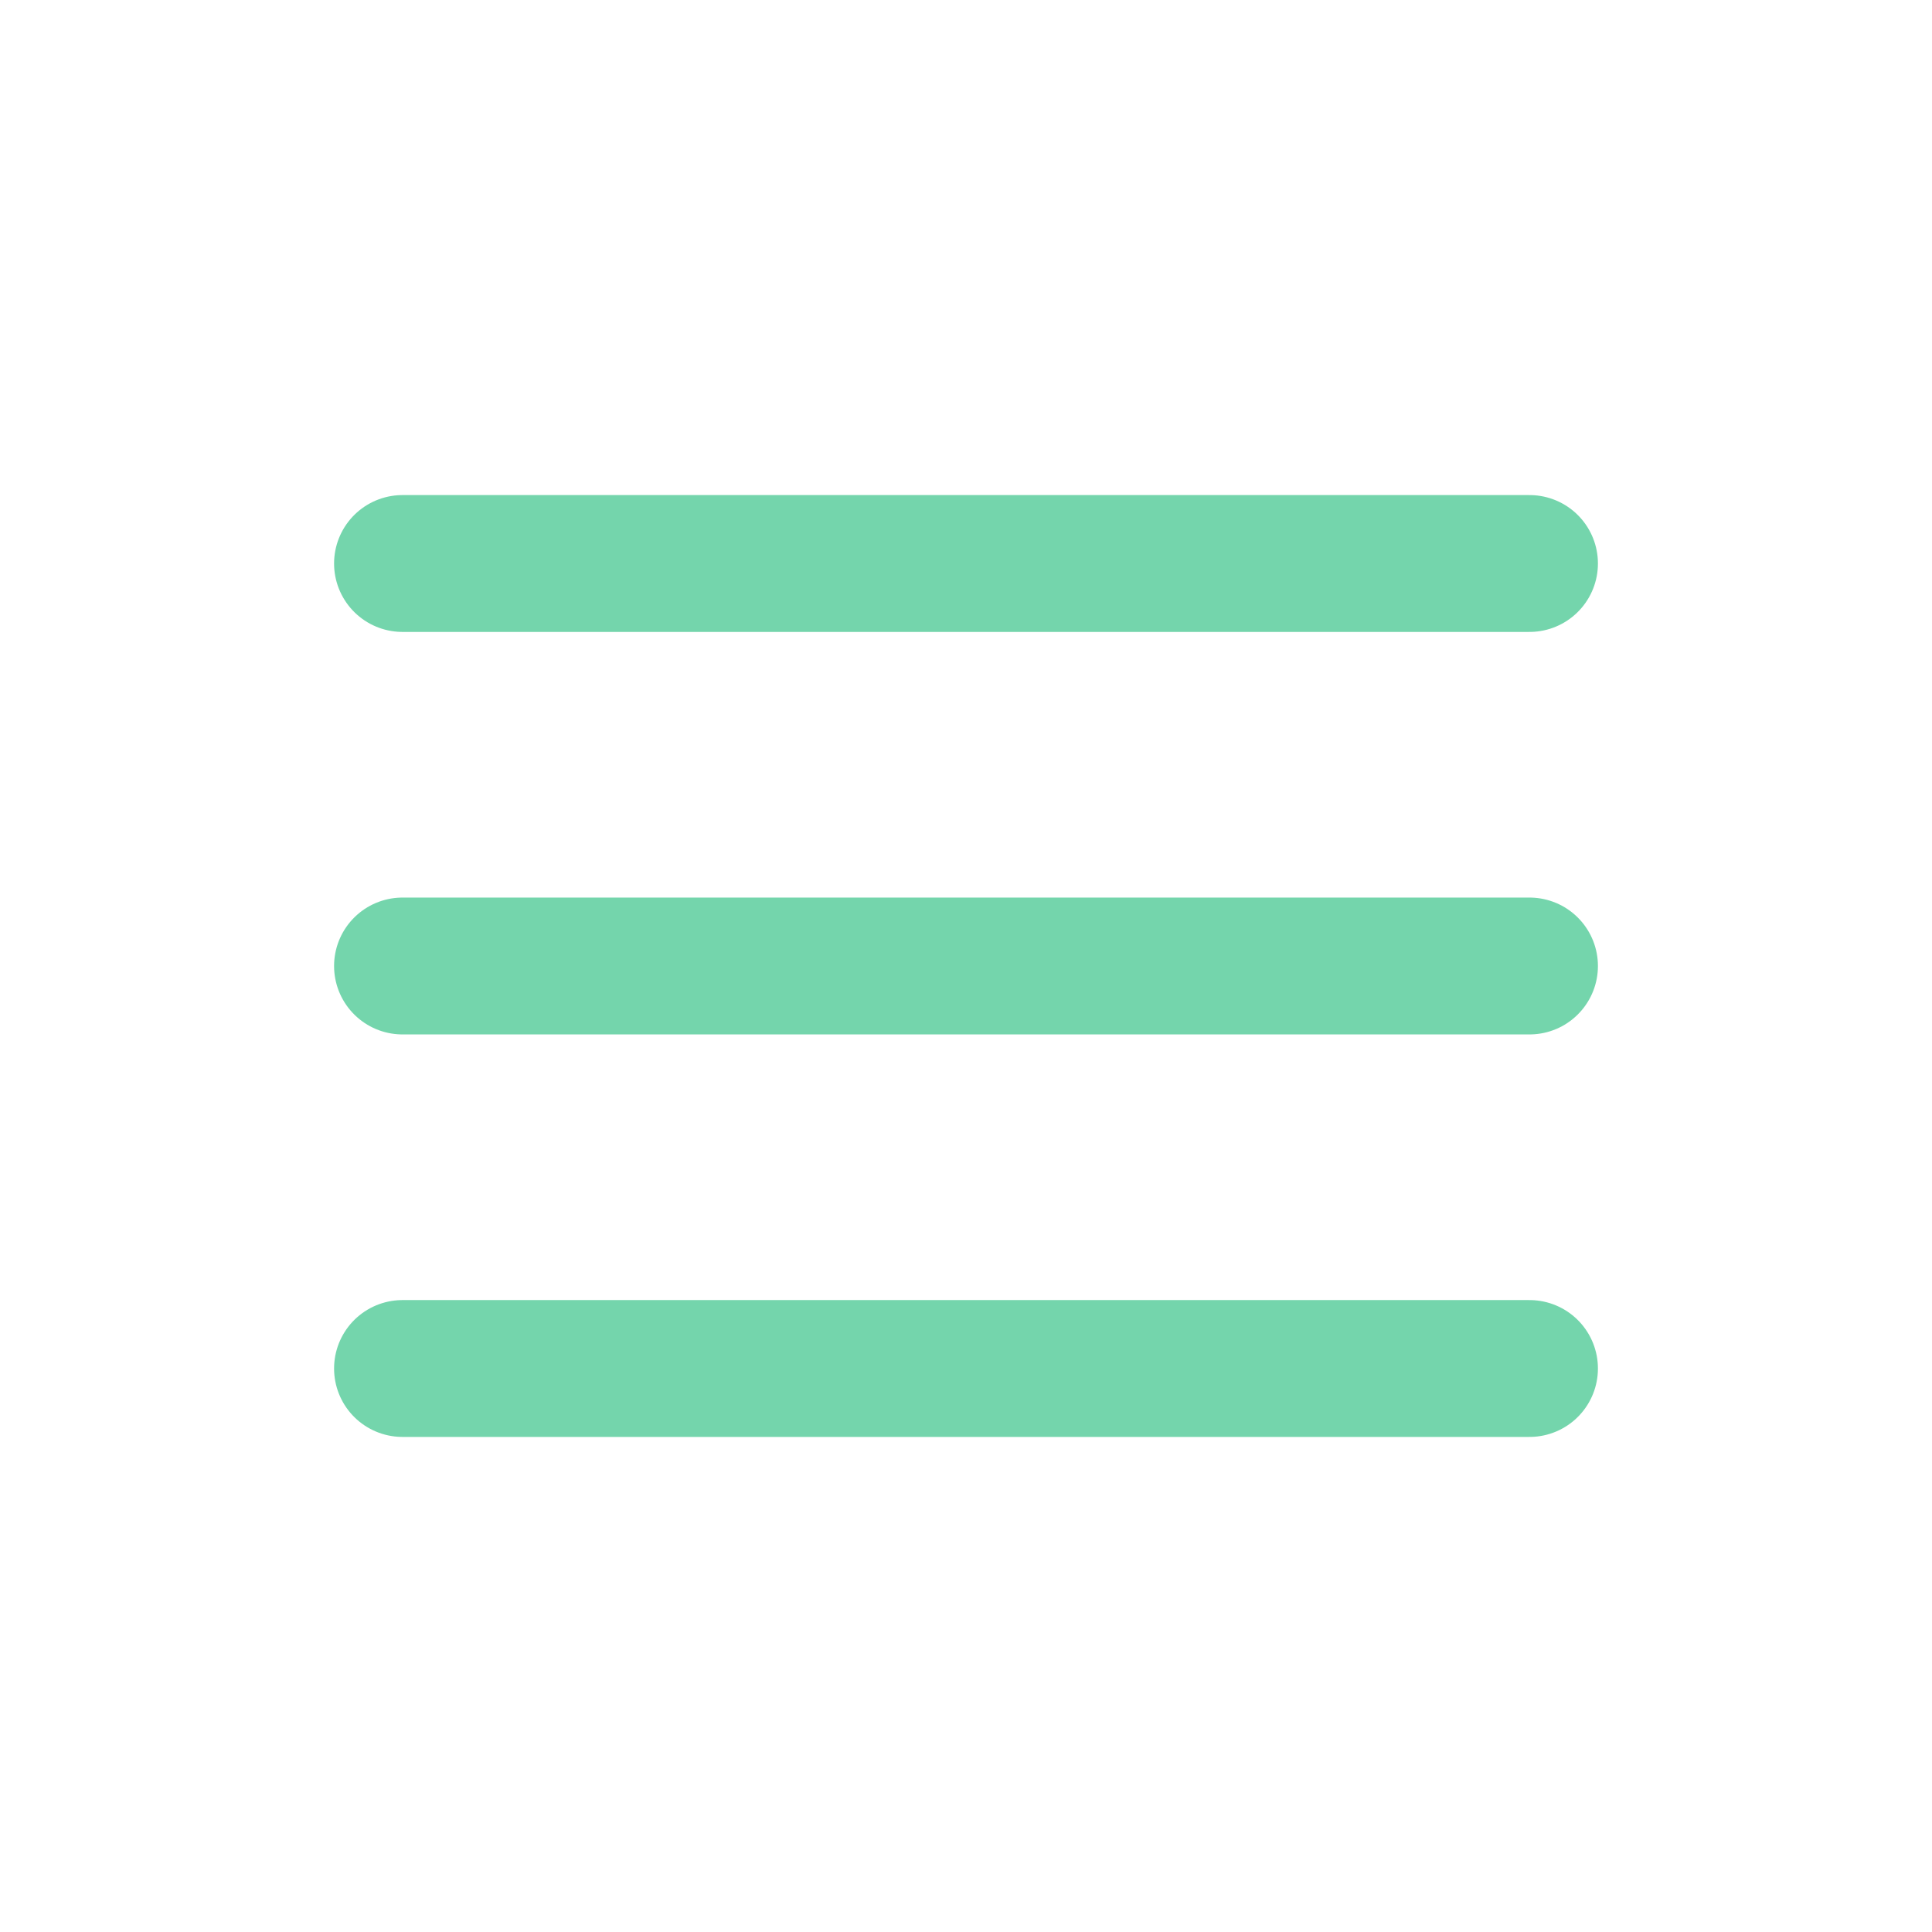
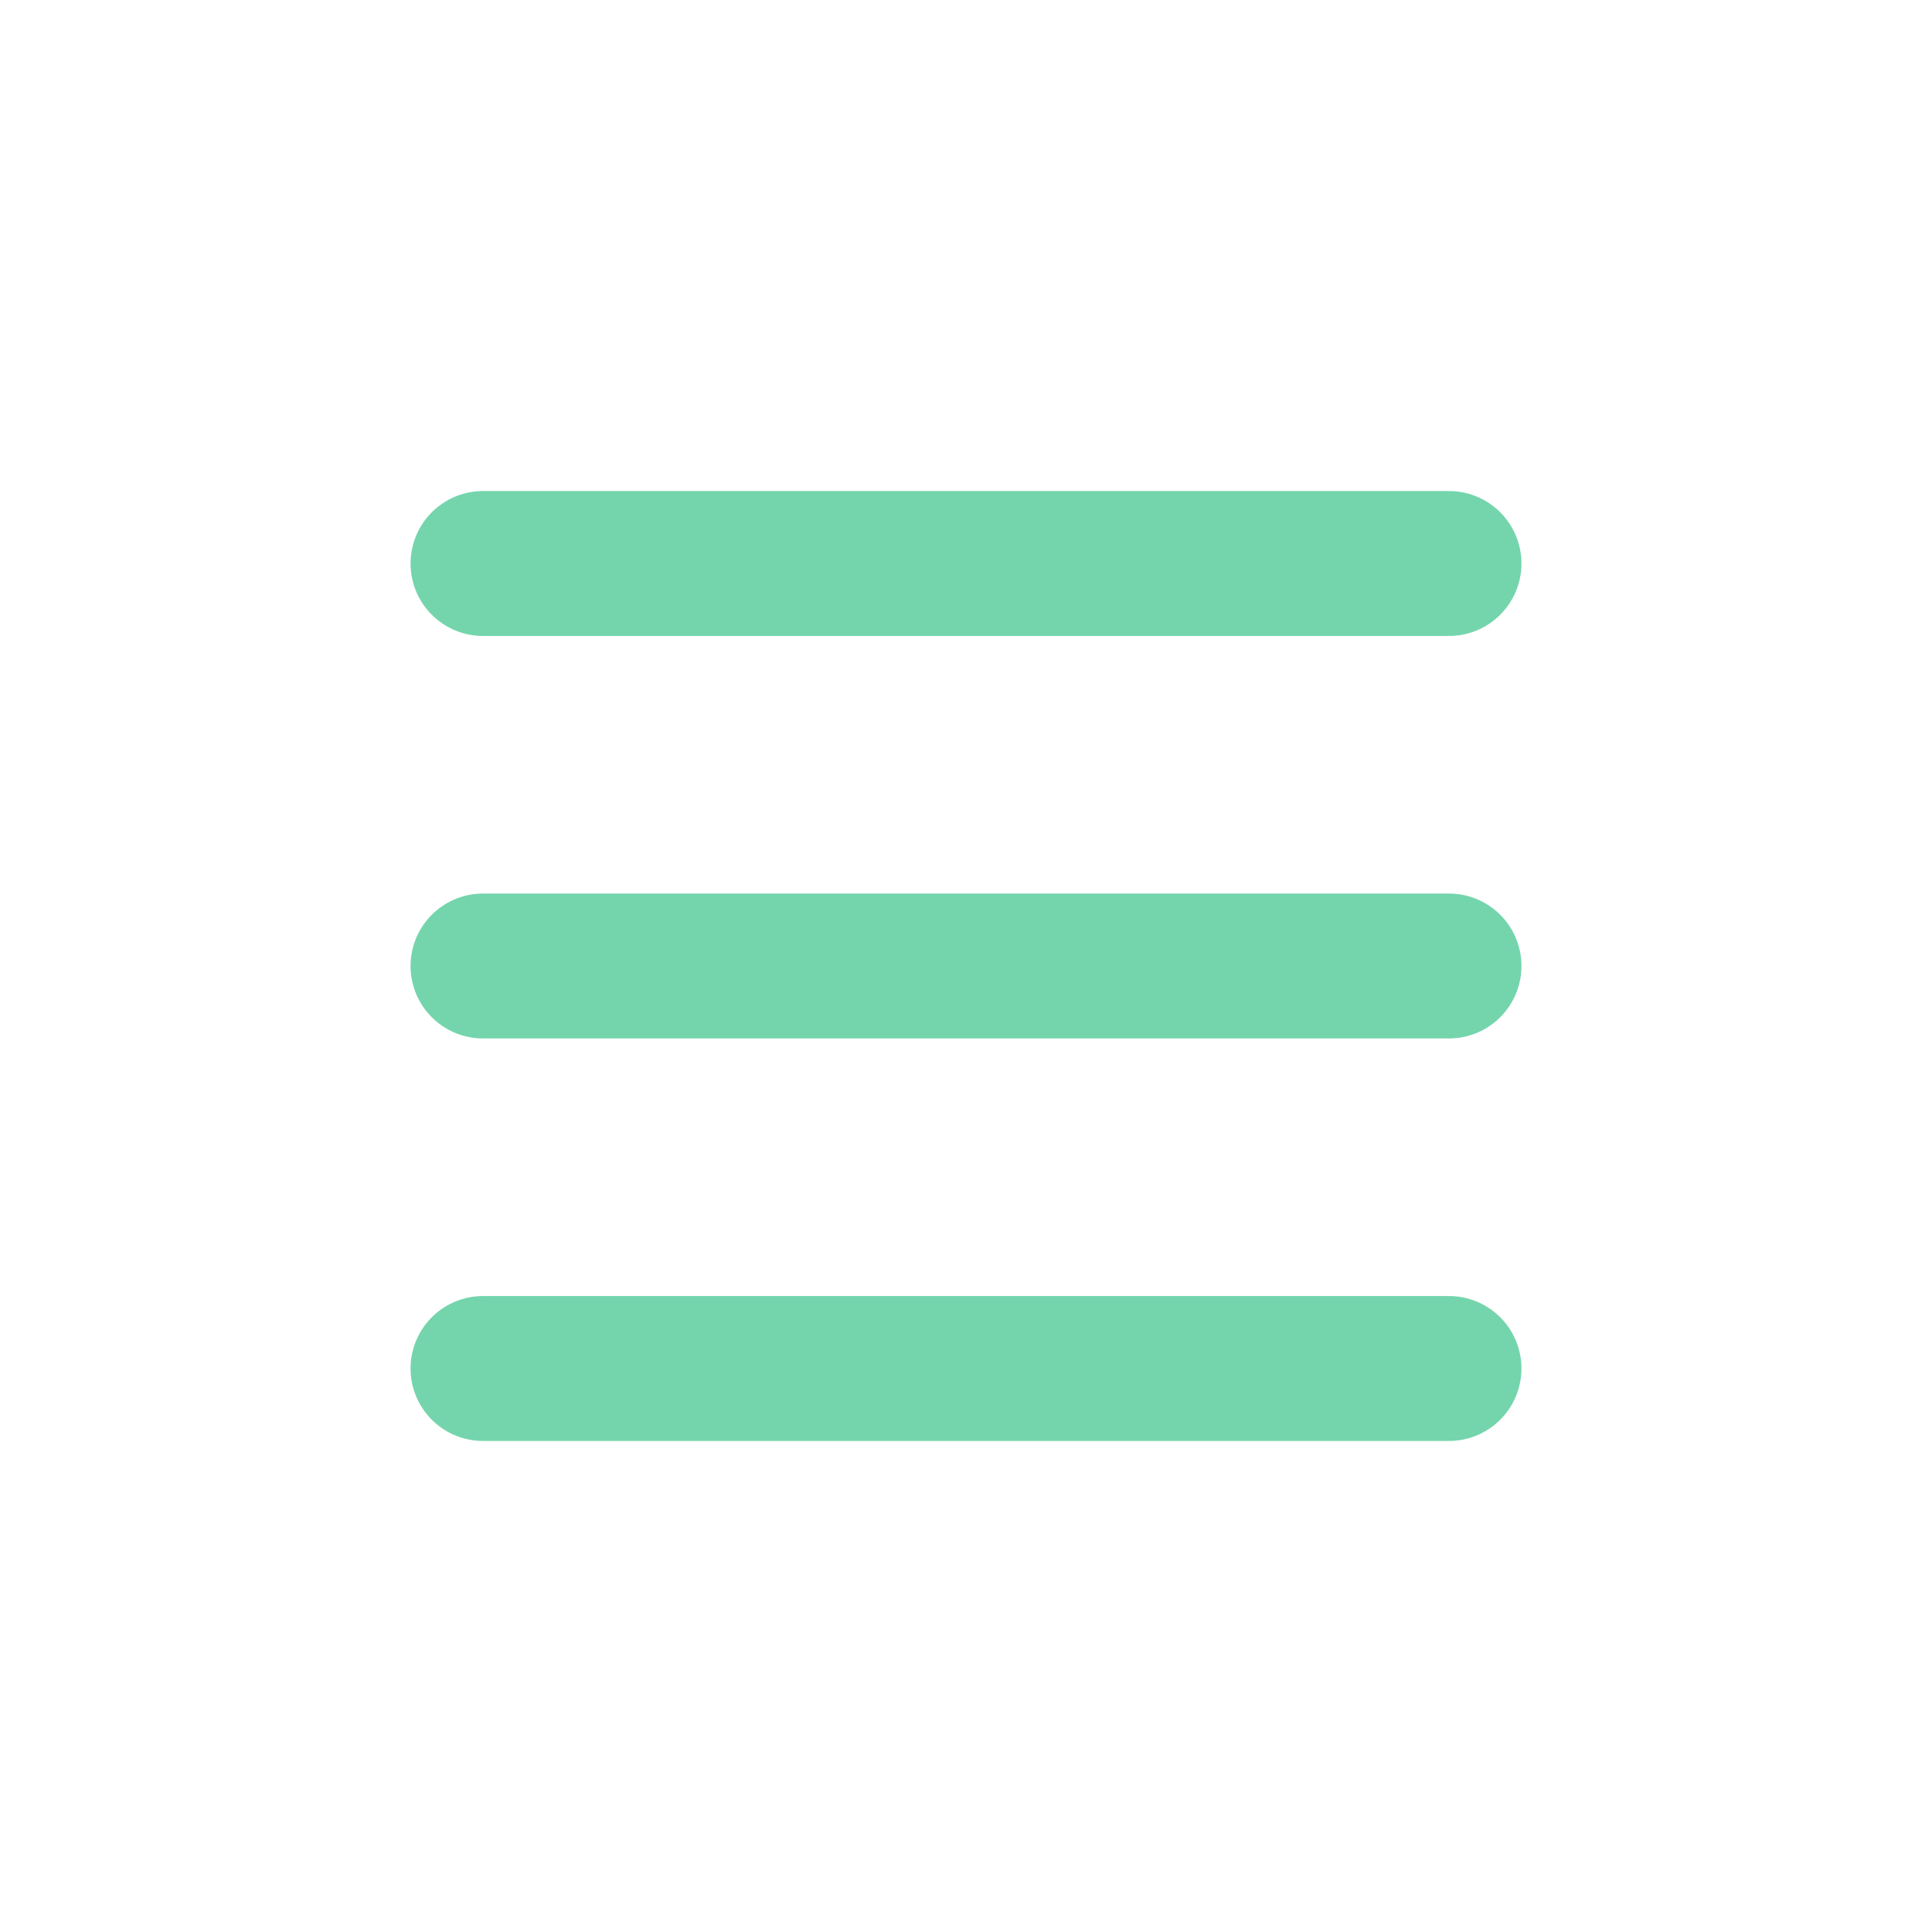
<svg xmlns="http://www.w3.org/2000/svg" width="24" height="24" viewBox="0 0 24 24">
-   <path d="M5 7h14M5 12h14M5 17h14" fill="none" stroke="#74d5ac" stroke-width="1.7" stroke-linecap="round" stroke-linejoin="round" />
+   <path d="M6 7h12M6 12h12M6 17h12" fill="none" stroke="#74d5ac" stroke-width="1.8" stroke-linecap="round" stroke-linejoin="round" />
</svg>
